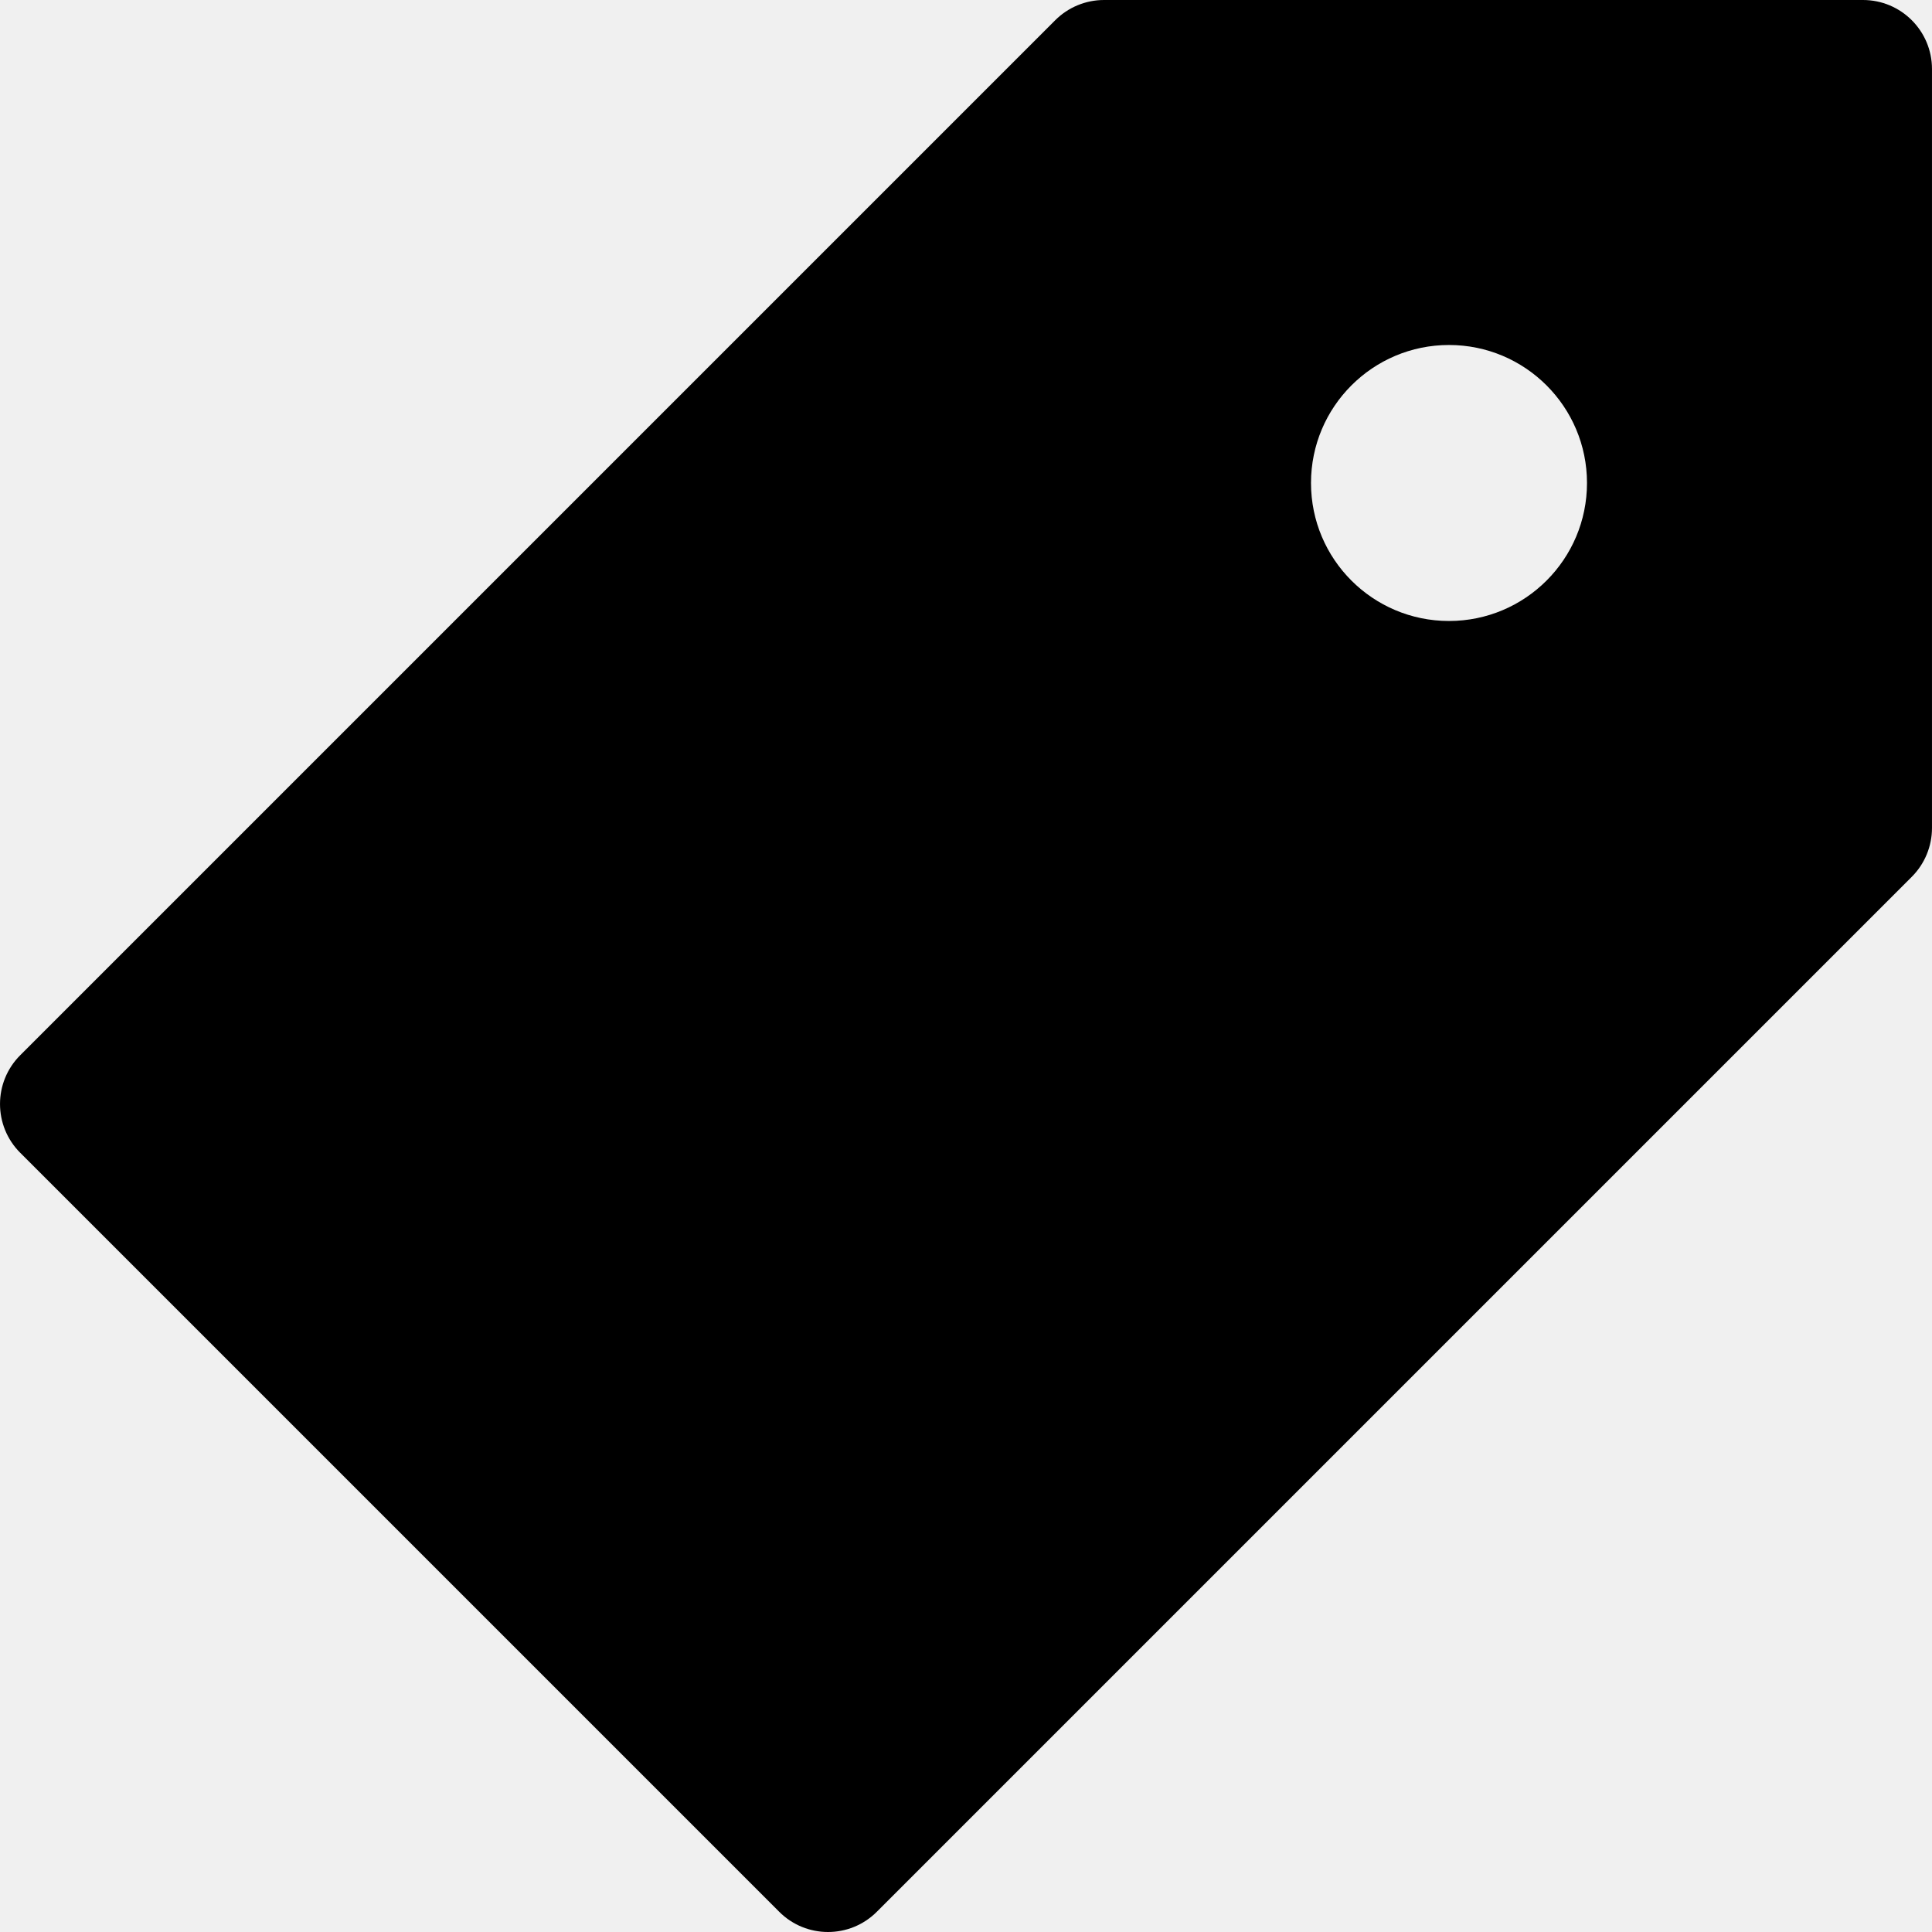
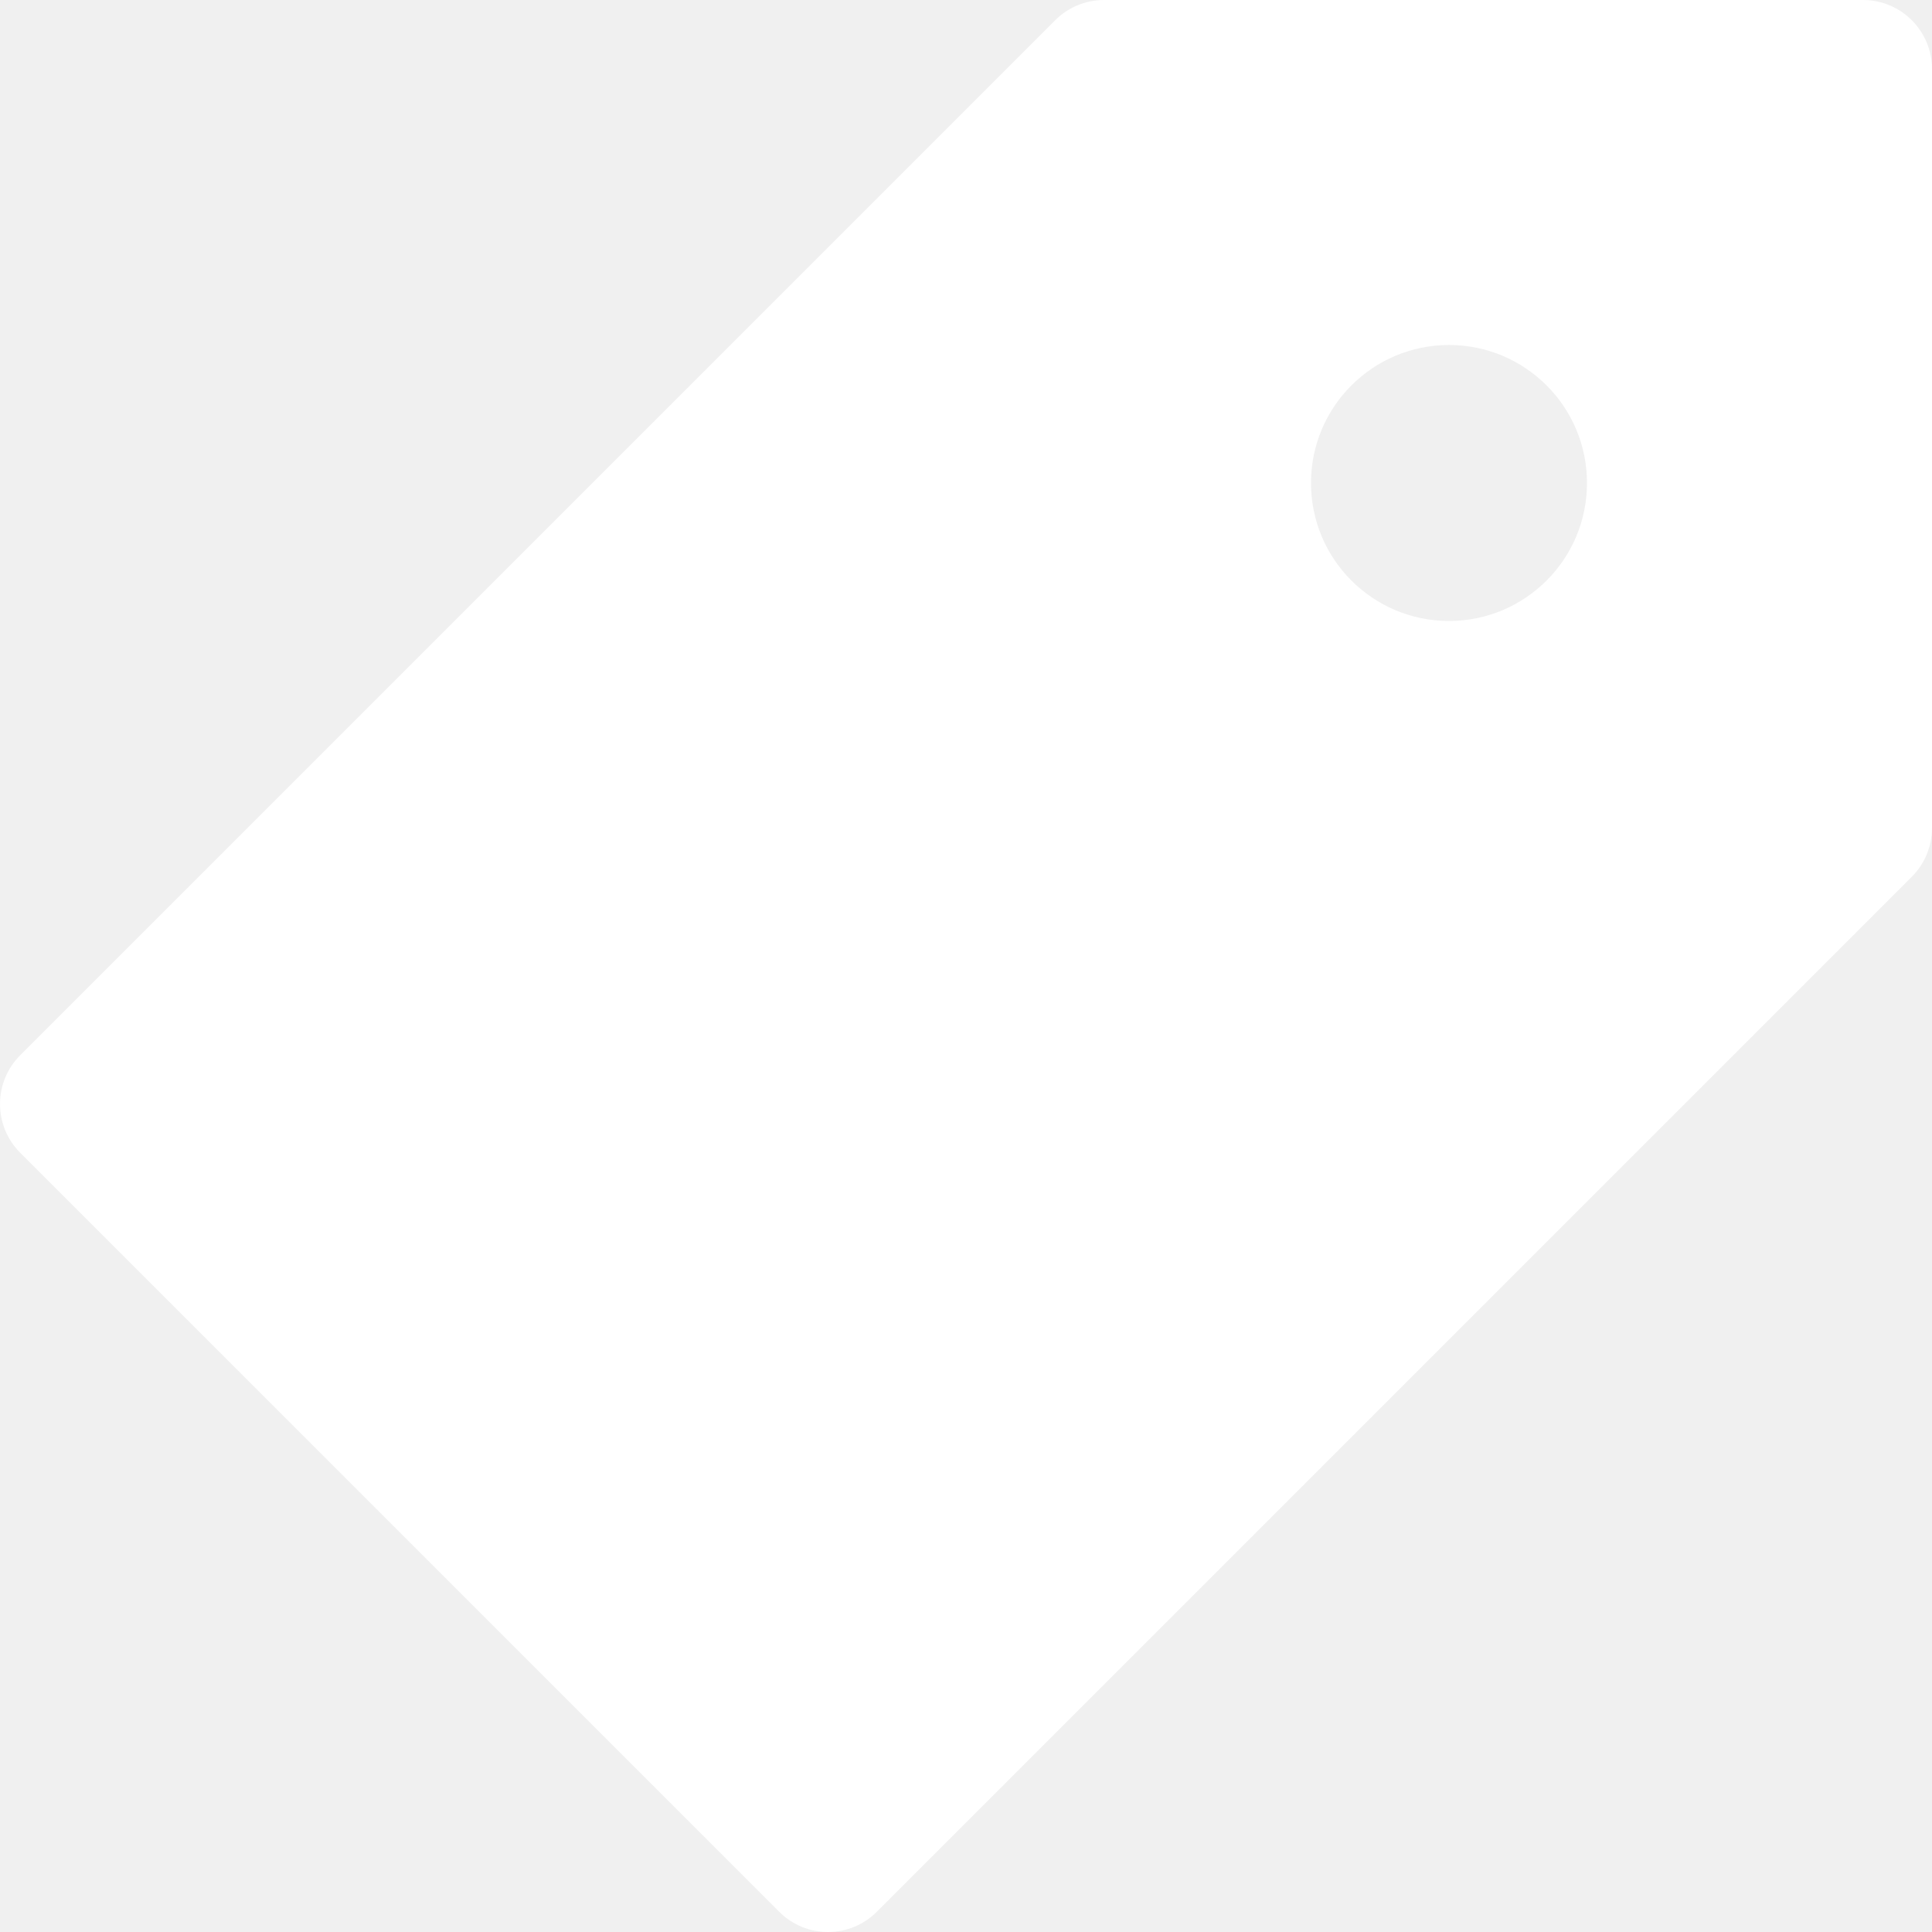
<svg xmlns="http://www.w3.org/2000/svg" version="1.1" id="Capa_1" x="0px" y="0px" viewBox="0 0 477.88 477.88" style="enable-background:new 0 0 477.88 477.88;" xml:space="preserve">
  <g>
    <g>
-       <path d="M460.809,0H273.076c-4.526,0.001-8.866,1.8-12.066,5.001l-256,256c-6.669,6.661-6.675,17.467-0.013,24.136    c0.004,0.004,0.009,0.009,0.013,0.013l187.733,187.733c6.665,6.662,17.468,6.662,24.132,0l256-256    c3.205-3.204,5.004-7.551,5.001-12.083V17.067C477.876,7.641,470.235,0,460.809,0z M358.409,153.6    c-18.851,0-34.133-15.282-34.133-34.133s15.282-34.133,34.133-34.133s34.133,15.282,34.133,34.133S377.26,153.6,358.409,153.6z" />
+       <path style="fill: white" d="M460.809,0H273.076c-4.526,0.001-8.866,1.8-12.066,5.001l-256,256c-6.669,6.661-6.675,17.467-0.013,24.136    c0.004,0.004,0.009,0.009,0.013,0.013l187.733,187.733c6.665,6.662,17.468,6.662,24.132,0l256-256    c3.205-3.204,5.004-7.551,5.001-12.083V17.067C477.876,7.641,470.235,0,460.809,0z M358.409,153.6    c-18.851,0-34.133-15.282-34.133-34.133s15.282-34.133,34.133-34.133s34.133,15.282,34.133,34.133S377.26,153.6,358.409,153.6z" />
    </g>
  </g>
  <g>
</g>
  <g>
</g>
  <g>
</g>
  <g>
</g>
  <g>
</g>
  <g>
</g>
  <g>
</g>
  <g>
</g>
  <g>
</g>
  <g>
</g>
  <g>
</g>
  <g>
</g>
  <g>
</g>
  <g>
</g>
  <g>
</g>
</svg>
